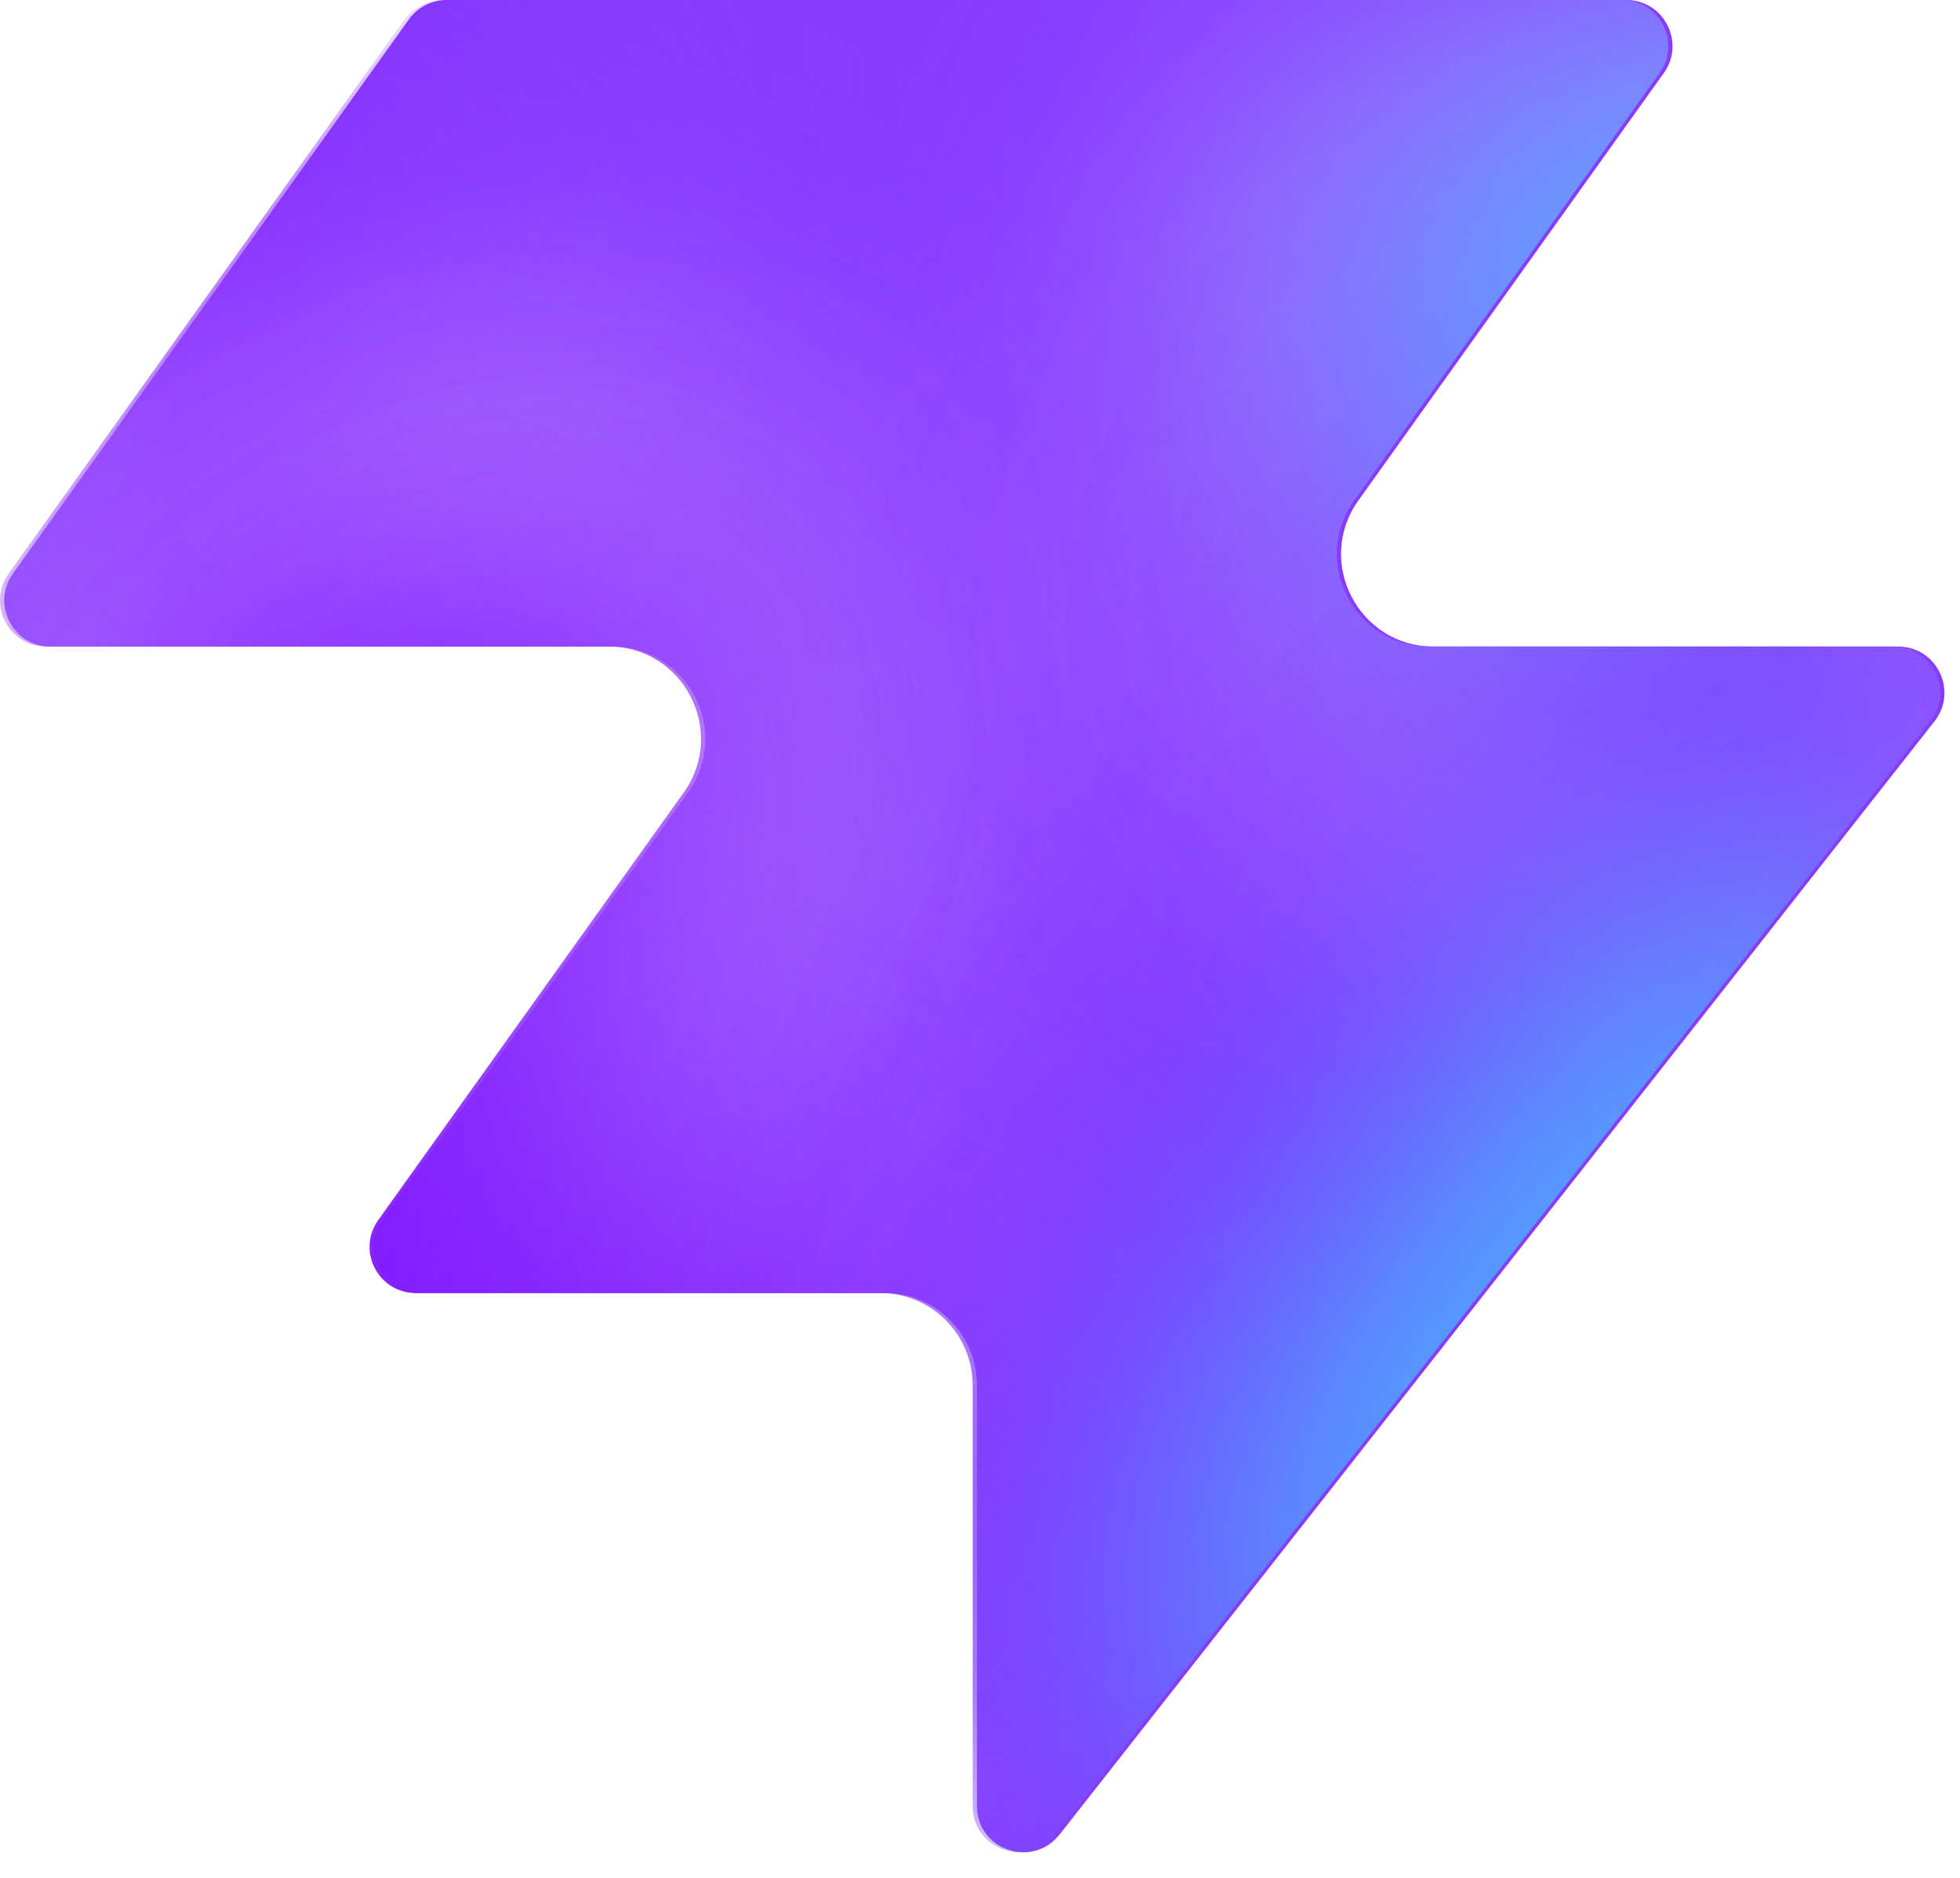
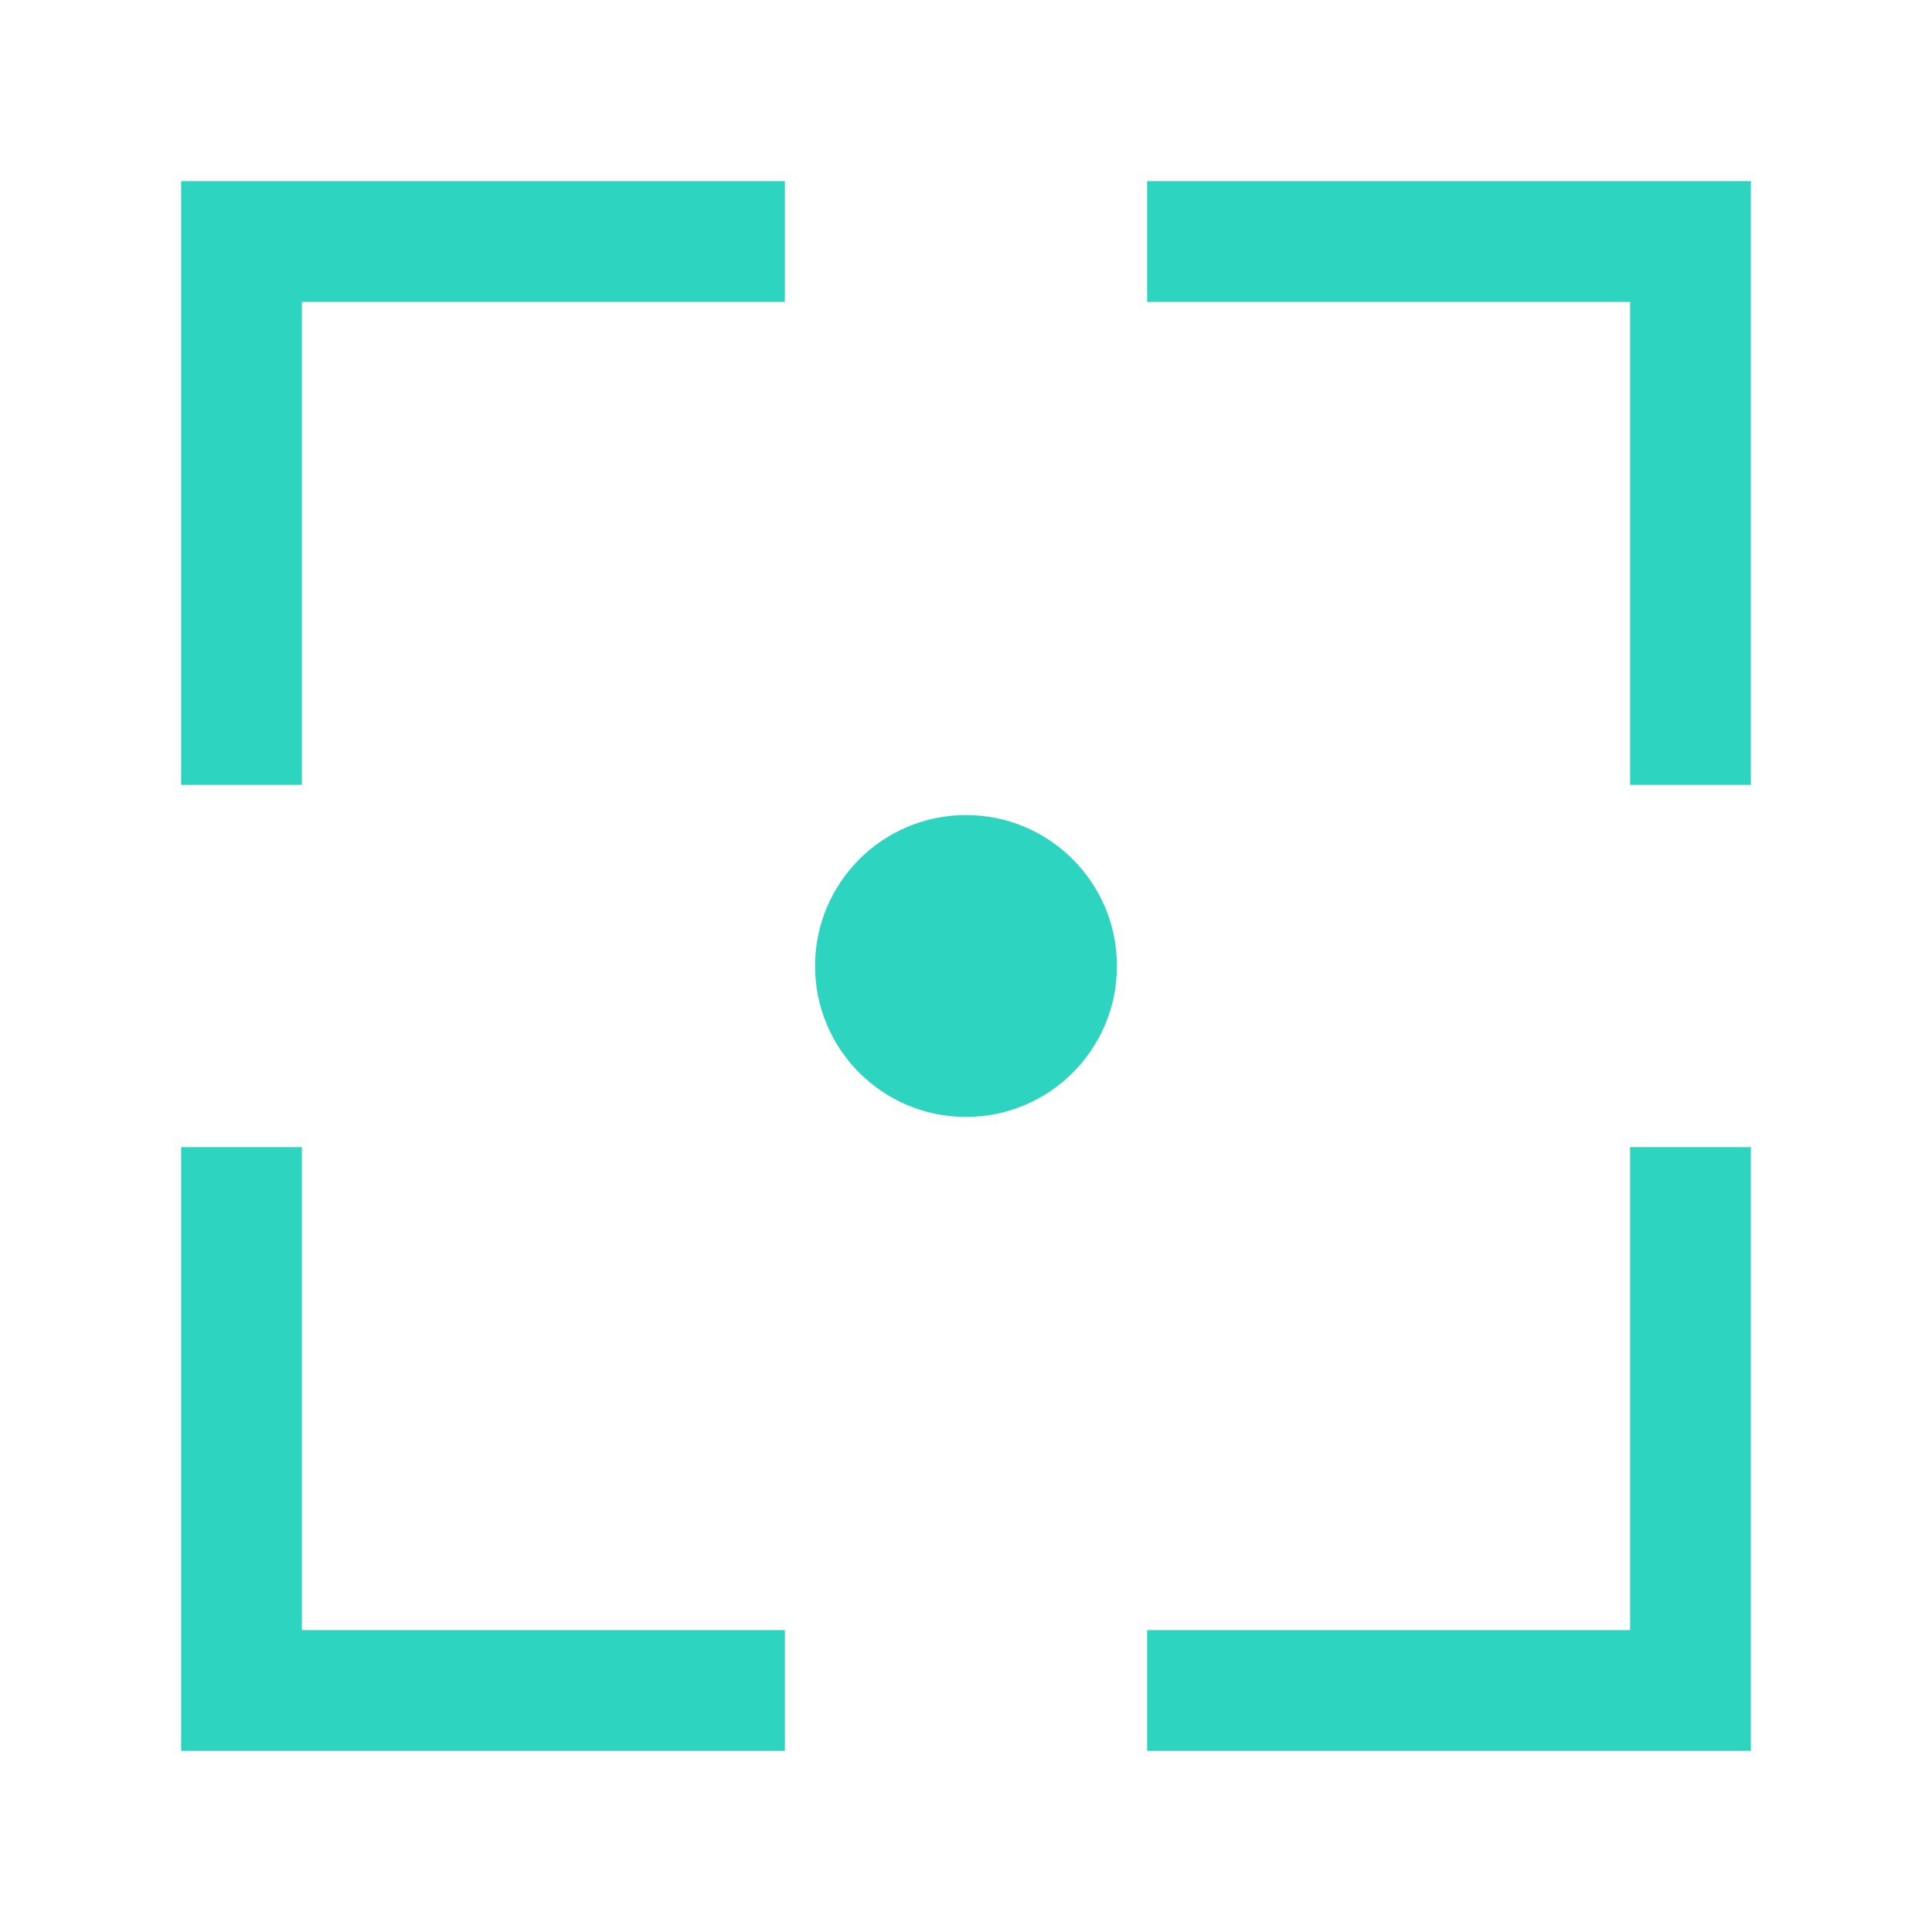
- <svg xmlns="http://www.w3.org/2000/svg" width="48" height="46" fill="none" viewBox="0 0 48 46">
-   <path fill="#863bff" d="M25.946 44.938c-.664.845-2.021.375-2.021-.698V33.937a2.26 2.26 0 0 0-2.262-2.262H10.287c-.92 0-1.456-1.04-.92-1.788l7.48-10.471c1.07-1.497 0-3.578-1.842-3.578H1.237c-.92 0-1.456-1.04-.92-1.788L10.013.474c.214-.297.556-.474.92-.474h28.894c.92 0 1.456 1.04.92 1.788l-7.48 10.471c-1.07 1.498 0 3.579 1.842 3.579h11.377c.943 0 1.473 1.088.89 1.83L25.947 44.94z" style="fill:#863bff;fill:color(display-p3 .525 .23 1);fill-opacity:1" />
-   <mask id="a" width="48" height="46" x="0" y="0" maskUnits="userSpaceOnUse" style="mask-type:alpha">
-     <path fill="#000" d="M25.842 44.938c-.664.844-2.021.375-2.021-.698V33.937a2.26 2.26 0 0 0-2.262-2.262H10.183c-.92 0-1.456-1.04-.92-1.788l7.48-10.471c1.07-1.498 0-3.579-1.842-3.579H1.133c-.92 0-1.456-1.04-.92-1.787L9.91.473c.214-.297.556-.474.92-.474h28.894c.92 0 1.456 1.04.92 1.788l-7.48 10.471c-1.07 1.498 0 3.578 1.842 3.578h11.377c.943 0 1.473 1.088.89 1.832L25.843 44.94z" style="fill:#000;fill-opacity:1" />
-   </mask>
-   <g mask="url(#a)">
-     <g filter="url(#b)">
-       <ellipse cx="5.508" cy="14.704" fill="#ede6ff" rx="5.508" ry="14.704" style="fill:#ede6ff;fill:color(display-p3 .927 .903 1);fill-opacity:1" transform="matrix(.00324 1 1 -.00324 -4.47 31.516)" />
-     </g>
-     <g filter="url(#c)">
-       <ellipse cx="10.399" cy="29.851" fill="#ede6ff" rx="10.399" ry="29.851" style="fill:#ede6ff;fill:color(display-p3 .927 .903 1);fill-opacity:1" transform="matrix(.00324 1 1 -.00324 -39.328 7.883)" />
-     </g>
-     <g filter="url(#d)">
-       <ellipse cx="5.508" cy="30.487" fill="#7e14ff" rx="5.508" ry="30.487" style="fill:#7e14ff;fill:color(display-p3 .492 .077 1);fill-opacity:1" transform="rotate(89.814 -25.913 -14.639)scale(1 -1)" />
-     </g>
-     <g filter="url(#e)">
-       <ellipse cx="5.508" cy="30.599" fill="#7e14ff" rx="5.508" ry="30.599" style="fill:#7e14ff;fill:color(display-p3 .492 .077 1);fill-opacity:1" transform="rotate(89.814 -32.644 -3.334)scale(1 -1)" />
-     </g>
-     <g filter="url(#f)">
-       <ellipse cx="5.508" cy="30.599" fill="#7e14ff" rx="5.508" ry="30.599" style="fill:#7e14ff;fill:color(display-p3 .492 .077 1);fill-opacity:1" transform="matrix(.00324 1 1 -.00324 -34.34 30.47)" />
-     </g>
-     <g filter="url(#g)">
-       <ellipse cx="14.072" cy="22.078" fill="#ede6ff" rx="14.072" ry="22.078" style="fill:#ede6ff;fill:color(display-p3 .927 .903 1);fill-opacity:1" transform="rotate(93.35 24.506 48.493)scale(-1 1)" />
-     </g>
-     <g filter="url(#h)">
-       <ellipse cx="3.47" cy="21.501" fill="#7e14ff" rx="3.47" ry="21.501" style="fill:#7e14ff;fill:color(display-p3 .492 .077 1);fill-opacity:1" transform="rotate(89.009 28.708 47.59)scale(-1 1)" />
-     </g>
-     <g filter="url(#i)">
-       <ellipse cx="3.47" cy="21.501" fill="#7e14ff" rx="3.47" ry="21.501" style="fill:#7e14ff;fill:color(display-p3 .492 .077 1);fill-opacity:1" transform="rotate(89.009 28.708 47.59)scale(-1 1)" />
-     </g>
-     <g filter="url(#j)">
-       <ellipse cx=".387" cy="8.972" fill="#7e14ff" rx="4.407" ry="29.108" style="fill:#7e14ff;fill:color(display-p3 .492 .077 1);fill-opacity:1" transform="rotate(39.51 .387 8.972)" />
-     </g>
-     <g filter="url(#k)">
-       <ellipse cx="47.523" cy="-6.092" fill="#7e14ff" rx="4.407" ry="29.108" style="fill:#7e14ff;fill:color(display-p3 .492 .077 1);fill-opacity:1" transform="rotate(37.892 47.523 -6.092)" />
-     </g>
-     <g filter="url(#l)">
-       <ellipse cx="41.412" cy="6.333" fill="#47bfff" rx="5.971" ry="9.665" style="fill:#47bfff;fill:color(display-p3 .28 .748 1);fill-opacity:1" transform="rotate(37.892 41.412 6.333)" />
-     </g>
-     <g filter="url(#m)">
-       <ellipse cx="-1.879" cy="38.332" fill="#7e14ff" rx="4.407" ry="29.108" style="fill:#7e14ff;fill:color(display-p3 .492 .077 1);fill-opacity:1" transform="rotate(37.892 -1.88 38.332)" />
-     </g>
-     <g filter="url(#n)">
-       <ellipse cx="-1.879" cy="38.332" fill="#7e14ff" rx="4.407" ry="29.108" style="fill:#7e14ff;fill:color(display-p3 .492 .077 1);fill-opacity:1" transform="rotate(37.892 -1.88 38.332)" />
-     </g>
-     <g filter="url(#o)">
-       <ellipse cx="35.651" cy="29.907" fill="#7e14ff" rx="4.407" ry="29.108" style="fill:#7e14ff;fill:color(display-p3 .492 .077 1);fill-opacity:1" transform="rotate(37.892 35.651 29.907)" />
-     </g>
-     <g filter="url(#p)">
-       <ellipse cx="38.418" cy="32.4" fill="#47bfff" rx="5.971" ry="15.297" style="fill:#47bfff;fill:color(display-p3 .28 .748 1);fill-opacity:1" transform="rotate(37.892 38.418 32.4)" />
-     </g>
-   </g>
-   <defs>
-     <filter id="b" width="60.045" height="41.654" x="-19.77" y="16.149" color-interpolation-filters="sRGB" filterUnits="userSpaceOnUse">
-       <feFlood flood-opacity="0" result="BackgroundImageFix" />
-       <feBlend in="SourceGraphic" in2="BackgroundImageFix" result="shape" />
-       <feGaussianBlur result="effect1_foregroundBlur_2002_17158" stdDeviation="7.659" />
-     </filter>
-     <filter id="c" width="90.34" height="51.437" x="-54.613" y="-7.533" color-interpolation-filters="sRGB" filterUnits="userSpaceOnUse">
-       <feFlood flood-opacity="0" result="BackgroundImageFix" />
-       <feBlend in="SourceGraphic" in2="BackgroundImageFix" result="shape" />
-       <feGaussianBlur result="effect1_foregroundBlur_2002_17158" stdDeviation="7.659" />
-     </filter>
-     <filter id="d" width="79.355" height="29.4" x="-49.64" y="2.03" color-interpolation-filters="sRGB" filterUnits="userSpaceOnUse">
-       <feFlood flood-opacity="0" result="BackgroundImageFix" />
-       <feBlend in="SourceGraphic" in2="BackgroundImageFix" result="shape" />
-       <feGaussianBlur result="effect1_foregroundBlur_2002_17158" stdDeviation="4.596" />
-     </filter>
-     <filter id="e" width="79.579" height="29.4" x="-45.045" y="20.029" color-interpolation-filters="sRGB" filterUnits="userSpaceOnUse">
-       <feFlood flood-opacity="0" result="BackgroundImageFix" />
-       <feBlend in="SourceGraphic" in2="BackgroundImageFix" result="shape" />
-       <feGaussianBlur result="effect1_foregroundBlur_2002_17158" stdDeviation="4.596" />
-     </filter>
-     <filter id="f" width="79.579" height="29.4" x="-43.513" y="21.178" color-interpolation-filters="sRGB" filterUnits="userSpaceOnUse">
-       <feFlood flood-opacity="0" result="BackgroundImageFix" />
-       <feBlend in="SourceGraphic" in2="BackgroundImageFix" result="shape" />
-       <feGaussianBlur result="effect1_foregroundBlur_2002_17158" stdDeviation="4.596" />
-     </filter>
-     <filter id="g" width="74.749" height="58.852" x="15.756" y="-17.901" color-interpolation-filters="sRGB" filterUnits="userSpaceOnUse">
-       <feFlood flood-opacity="0" result="BackgroundImageFix" />
-       <feBlend in="SourceGraphic" in2="BackgroundImageFix" result="shape" />
-       <feGaussianBlur result="effect1_foregroundBlur_2002_17158" stdDeviation="7.659" />
-     </filter>
-     <filter id="h" width="61.377" height="25.362" x="23.548" y="2.284" color-interpolation-filters="sRGB" filterUnits="userSpaceOnUse">
-       <feFlood flood-opacity="0" result="BackgroundImageFix" />
-       <feBlend in="SourceGraphic" in2="BackgroundImageFix" result="shape" />
-       <feGaussianBlur result="effect1_foregroundBlur_2002_17158" stdDeviation="4.596" />
-     </filter>
-     <filter id="i" width="61.377" height="25.362" x="23.548" y="2.284" color-interpolation-filters="sRGB" filterUnits="userSpaceOnUse">
-       <feFlood flood-opacity="0" result="BackgroundImageFix" />
-       <feBlend in="SourceGraphic" in2="BackgroundImageFix" result="shape" />
-       <feGaussianBlur result="effect1_foregroundBlur_2002_17158" stdDeviation="4.596" />
-     </filter>
-     <filter id="j" width="56.045" height="63.649" x="-27.636" y="-22.853" color-interpolation-filters="sRGB" filterUnits="userSpaceOnUse">
-       <feFlood flood-opacity="0" result="BackgroundImageFix" />
-       <feBlend in="SourceGraphic" in2="BackgroundImageFix" result="shape" />
-       <feGaussianBlur result="effect1_foregroundBlur_2002_17158" stdDeviation="4.596" />
-     </filter>
-     <filter id="k" width="54.814" height="64.646" x="20.116" y="-38.415" color-interpolation-filters="sRGB" filterUnits="userSpaceOnUse">
-       <feFlood flood-opacity="0" result="BackgroundImageFix" />
-       <feBlend in="SourceGraphic" in2="BackgroundImageFix" result="shape" />
-       <feGaussianBlur result="effect1_foregroundBlur_2002_17158" stdDeviation="4.596" />
-     </filter>
-     <filter id="l" width="33.541" height="35.313" x="24.641" y="-11.323" color-interpolation-filters="sRGB" filterUnits="userSpaceOnUse">
-       <feFlood flood-opacity="0" result="BackgroundImageFix" />
-       <feBlend in="SourceGraphic" in2="BackgroundImageFix" result="shape" />
-       <feGaussianBlur result="effect1_foregroundBlur_2002_17158" stdDeviation="4.596" />
-     </filter>
-     <filter id="m" width="54.814" height="64.646" x="-29.286" y="6.009" color-interpolation-filters="sRGB" filterUnits="userSpaceOnUse">
-       <feFlood flood-opacity="0" result="BackgroundImageFix" />
-       <feBlend in="SourceGraphic" in2="BackgroundImageFix" result="shape" />
-       <feGaussianBlur result="effect1_foregroundBlur_2002_17158" stdDeviation="4.596" />
-     </filter>
-     <filter id="n" width="54.814" height="64.646" x="-29.286" y="6.009" color-interpolation-filters="sRGB" filterUnits="userSpaceOnUse">
-       <feFlood flood-opacity="0" result="BackgroundImageFix" />
-       <feBlend in="SourceGraphic" in2="BackgroundImageFix" result="shape" />
-       <feGaussianBlur result="effect1_foregroundBlur_2002_17158" stdDeviation="4.596" />
-     </filter>
-     <filter id="o" width="54.814" height="64.646" x="8.244" y="-2.416" color-interpolation-filters="sRGB" filterUnits="userSpaceOnUse">
-       <feFlood flood-opacity="0" result="BackgroundImageFix" />
-       <feBlend in="SourceGraphic" in2="BackgroundImageFix" result="shape" />
-       <feGaussianBlur result="effect1_foregroundBlur_2002_17158" stdDeviation="4.596" />
-     </filter>
-     <filter id="p" width="39.409" height="43.623" x="18.713" y="10.588" color-interpolation-filters="sRGB" filterUnits="userSpaceOnUse">
-       <feFlood flood-opacity="0" result="BackgroundImageFix" />
-       <feBlend in="SourceGraphic" in2="BackgroundImageFix" result="shape" />
-       <feGaussianBlur result="effect1_foregroundBlur_2002_17158" stdDeviation="4.596" />
-     </filter>
-   </defs>
+ <svg xmlns="http://www.w3.org/2000/svg" viewBox="0 0 32 32" fill="none">
+   <path d="M4 12 L4 4 L12 4" stroke="#2DD4BF" stroke-width="2" stroke-linecap="square" />
+   <path d="M20 4 L28 4 L28 12" stroke="#2DD4BF" stroke-width="2" stroke-linecap="square" />
+   <path d="M4 20 L4 28 L12 28" stroke="#2DD4BF" stroke-width="2" stroke-linecap="square" />
+   <path d="M20 28 L28 28 L28 20" stroke="#2DD4BF" stroke-width="2" stroke-linecap="square" />
+   <circle cx="16" cy="16" r="2.5" fill="#2DD4BF" />
</svg>
